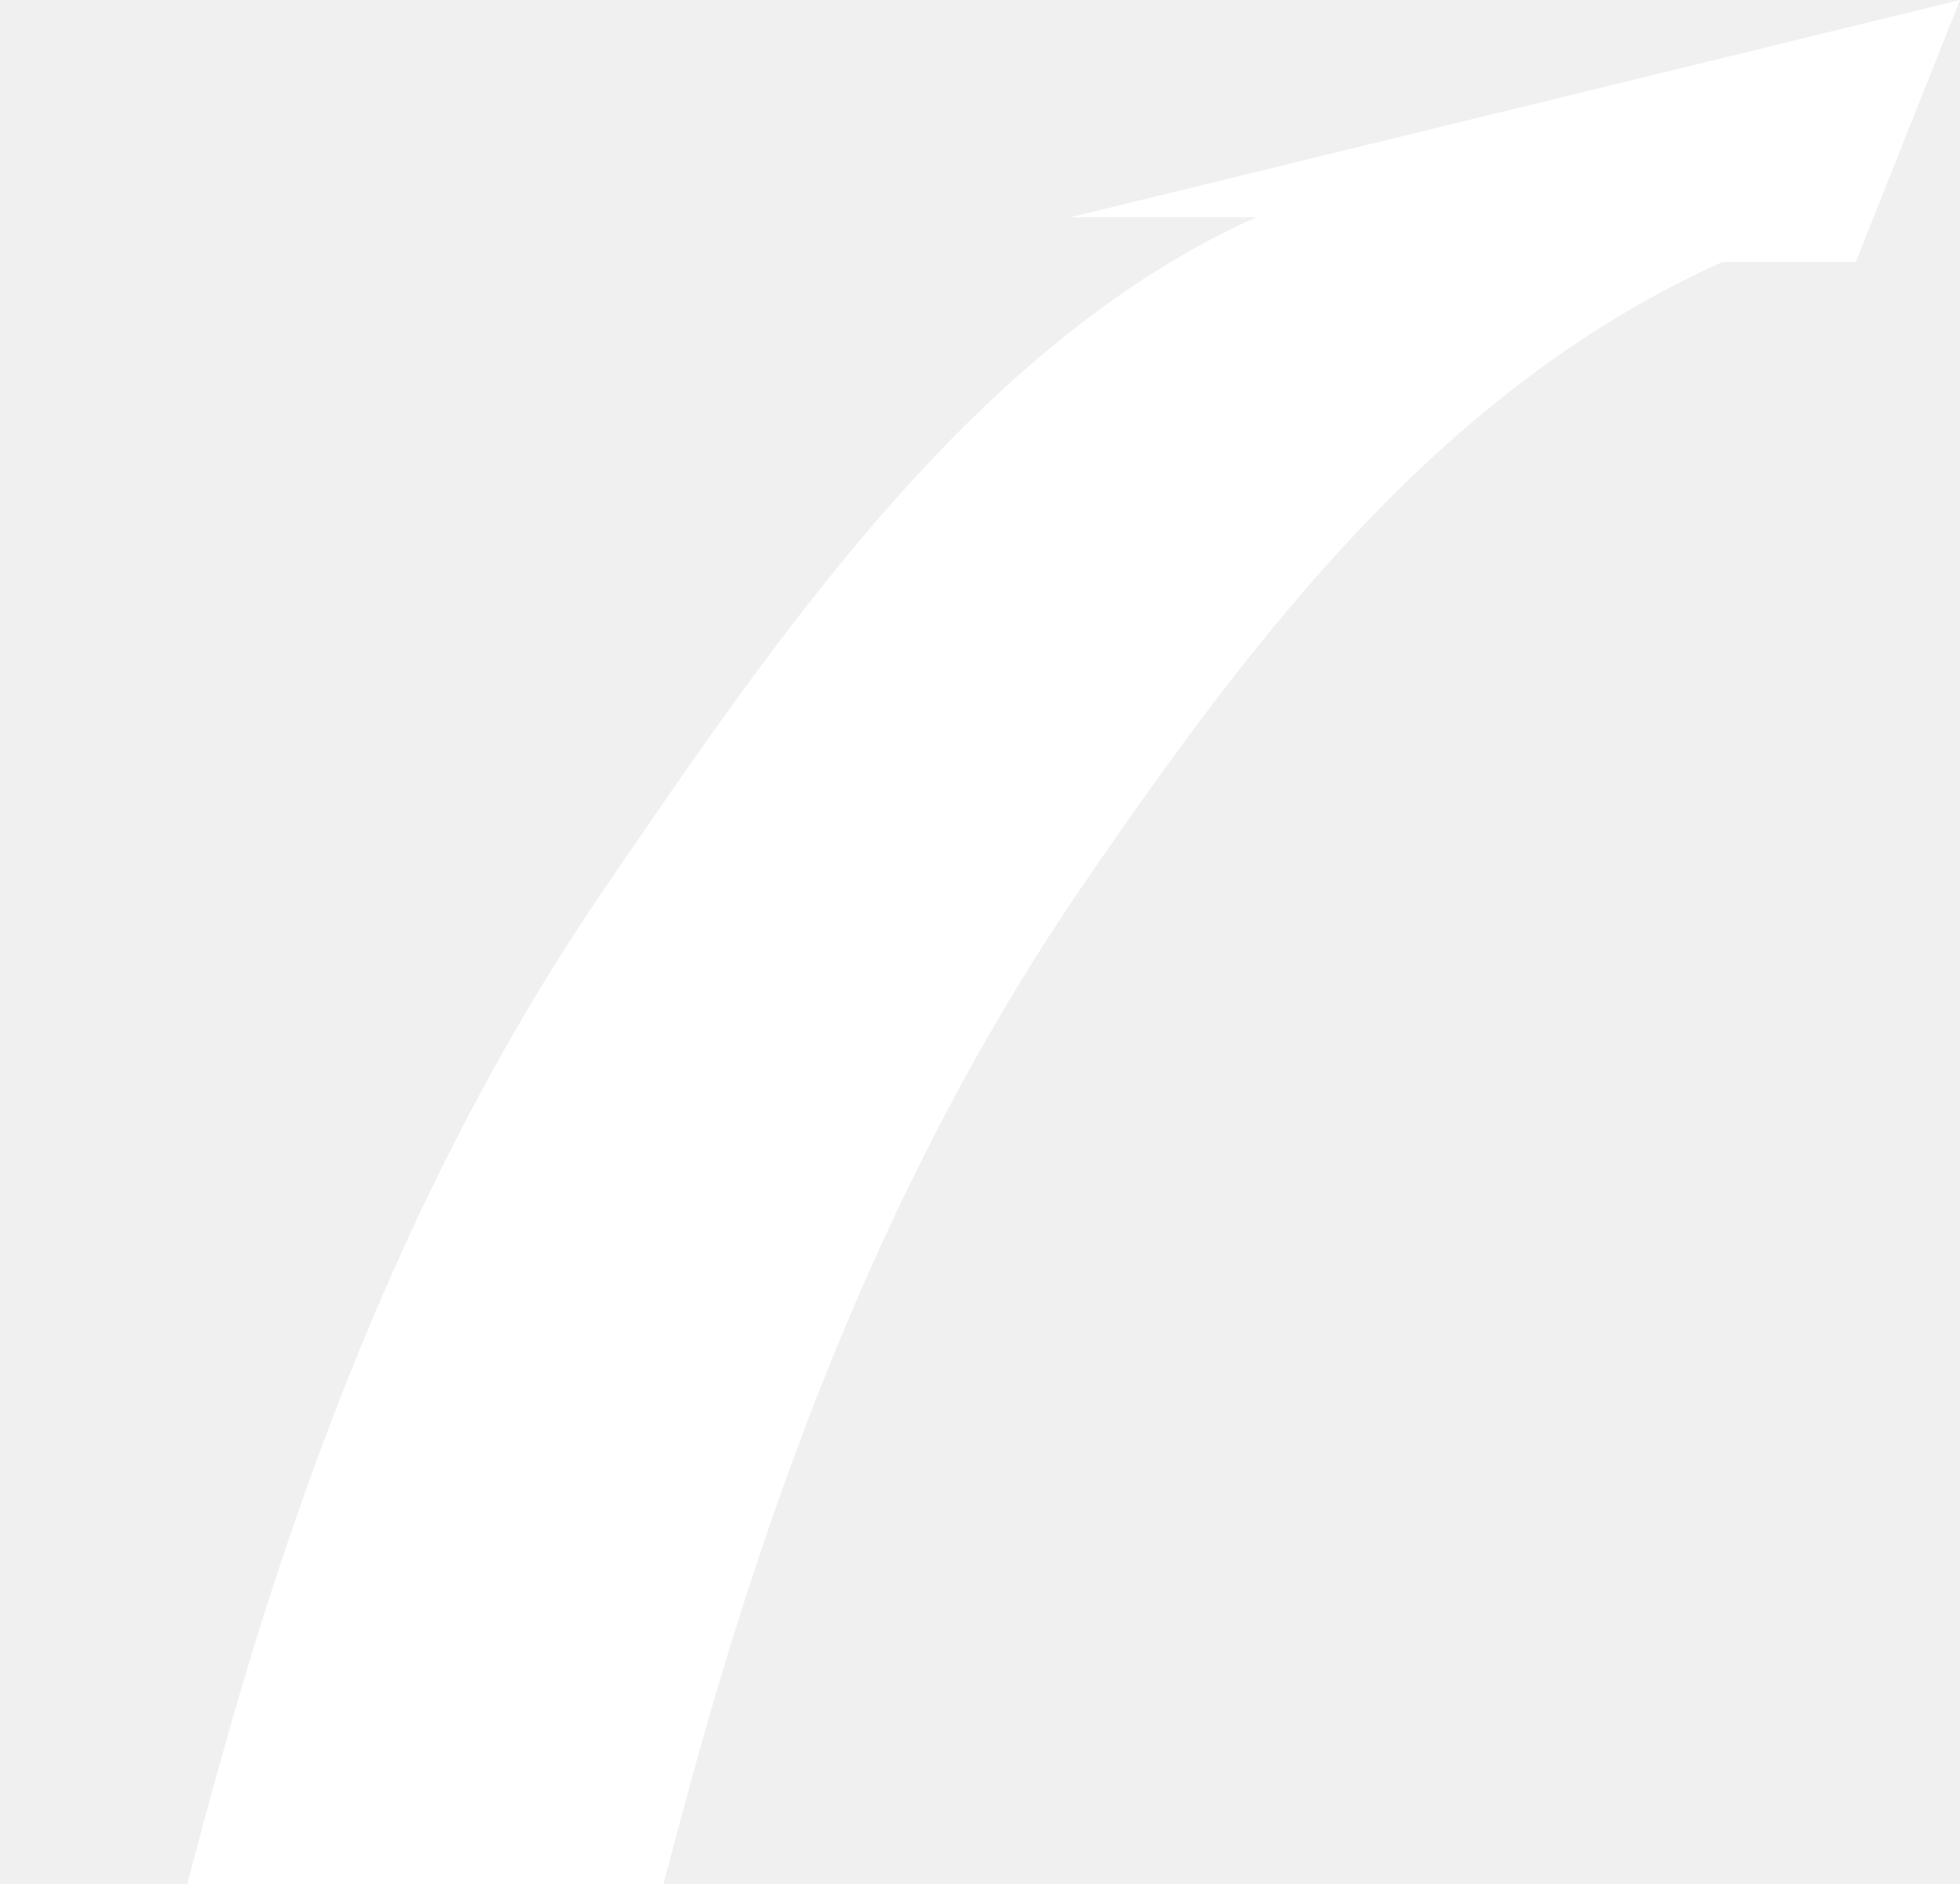
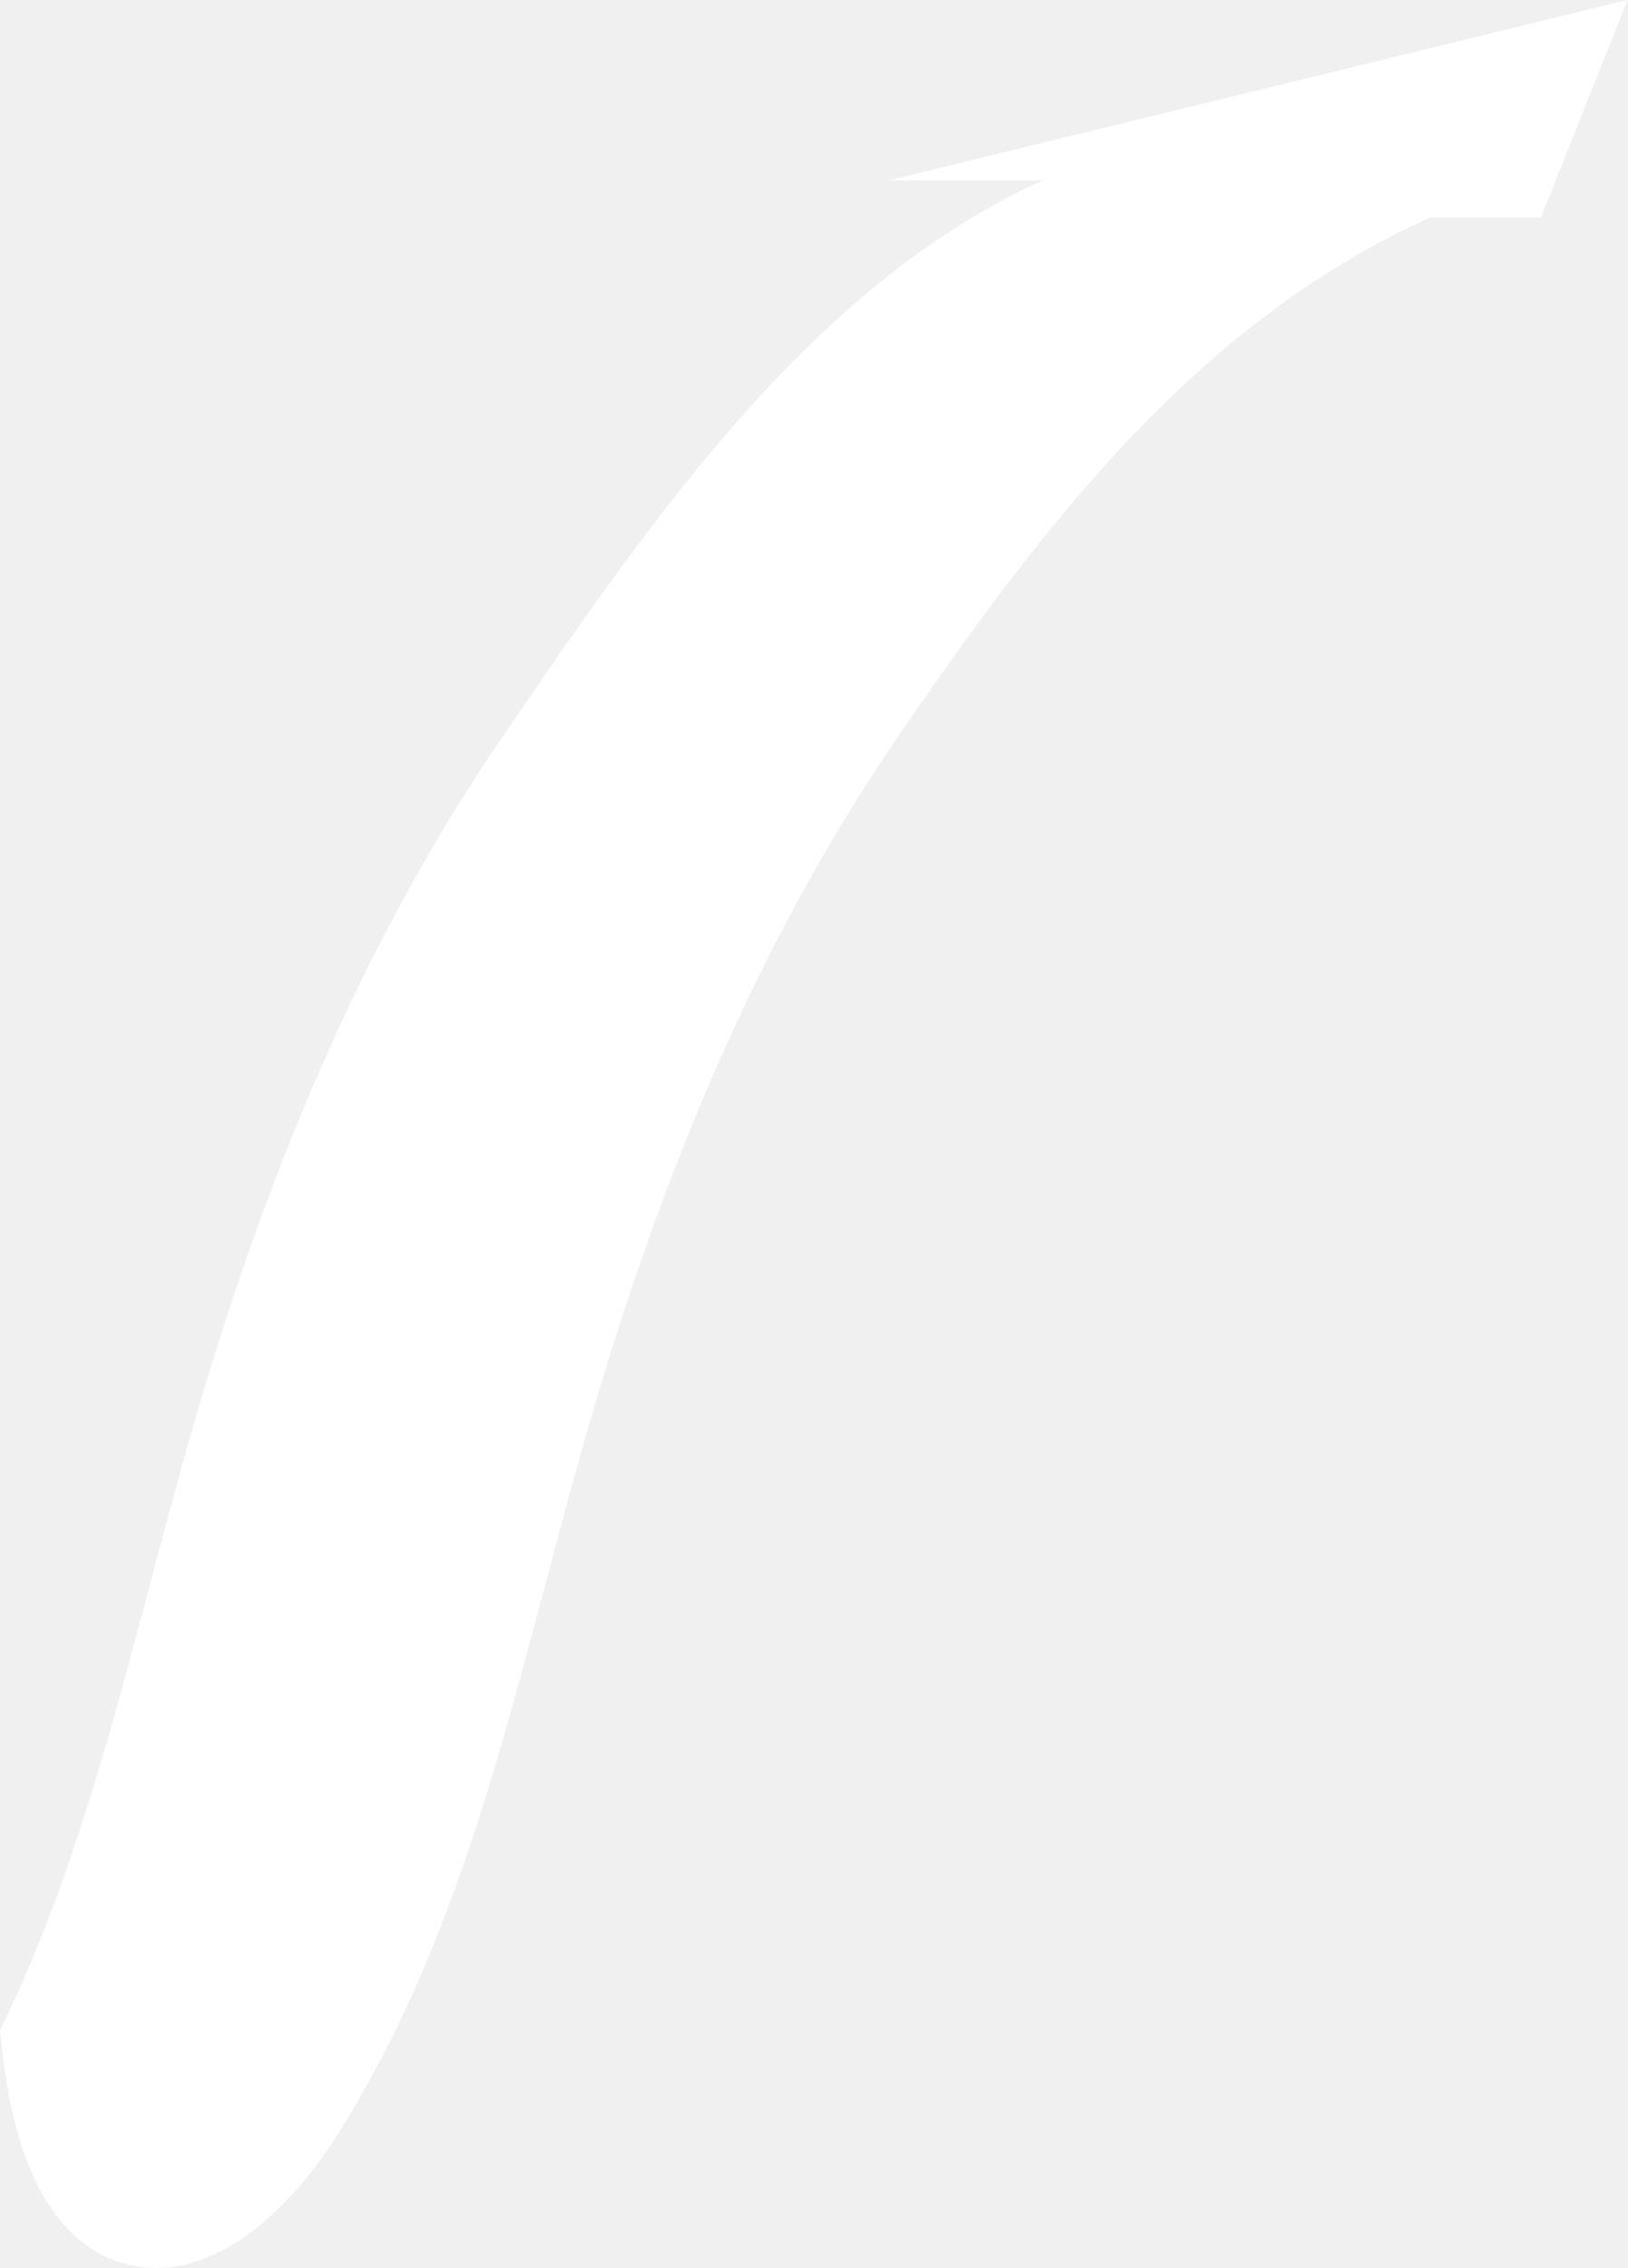
- <svg xmlns="http://www.w3.org/2000/svg" width="462" height="444" viewBox="0 0 462 444" fill="none">
+ <svg xmlns="http://www.w3.org/2000/svg" width="462" height="644" viewBox="0 0 462 644" fill="none">
  <path d="M462 0L437.425 61.761H405.99C339.923 91.418 295.587 149.694 254.772 209.375C213.958 269.055 186.579 336.991 166.648 406.449C146.952 475.101 133.595 547.289 94.972 607.424C84.915 623.066 69.745 638.89 52.736 642.985H52.71C47.349 644.272 41.806 644.402 36.184 642.985C35.74 642.868 35.31 642.764 34.866 642.634C12.652 636.12 4.161 609.531 1.174 586.634C0.73 583.292 0.352 579.938 0 576.596C25.957 523.456 37.984 463.711 54.419 406.449C74.337 336.991 101.716 269.055 142.53 209.375C183.344 149.694 230.028 80.887 296.082 51.216H252.307L462 0Z" fill="white" />
</svg>
